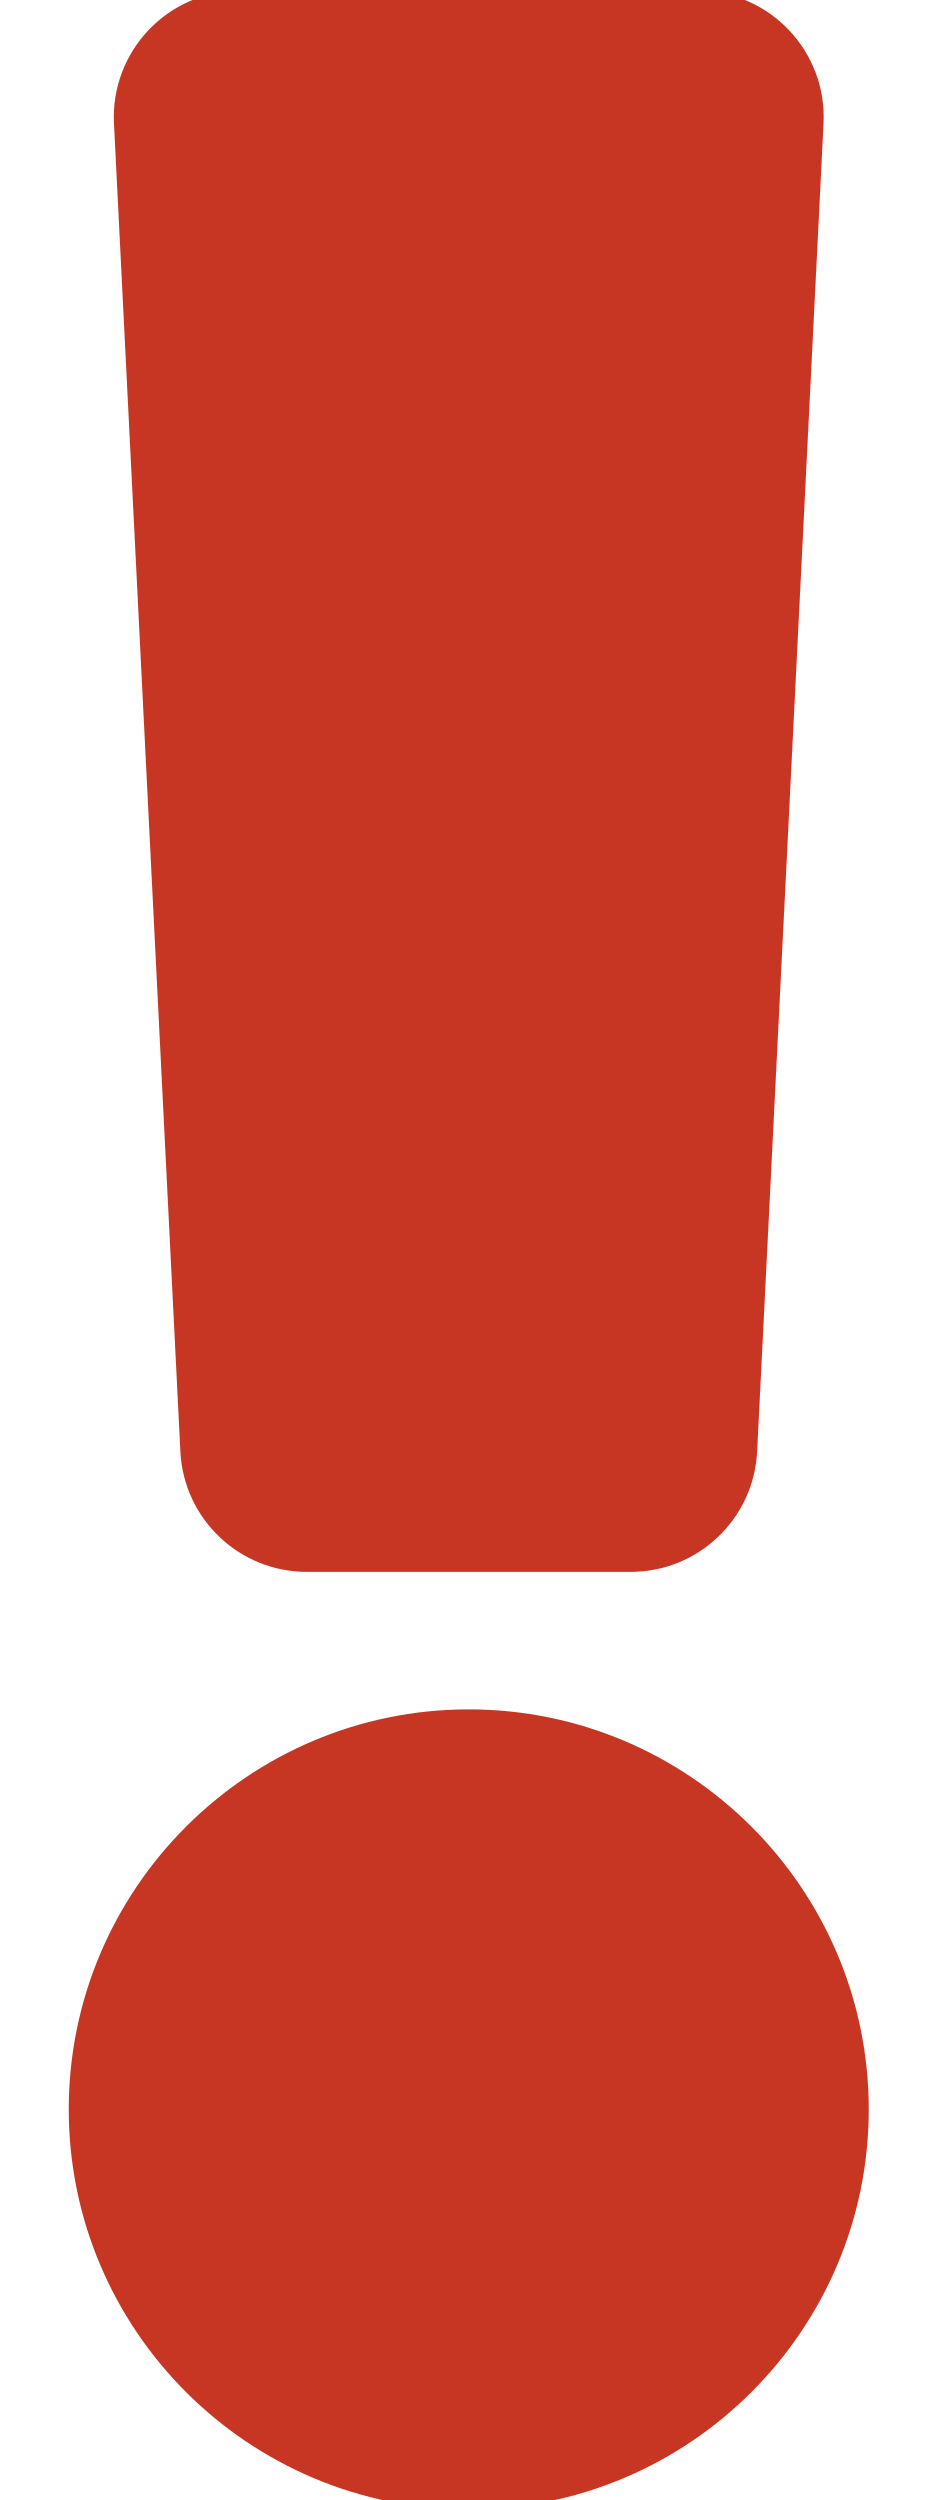
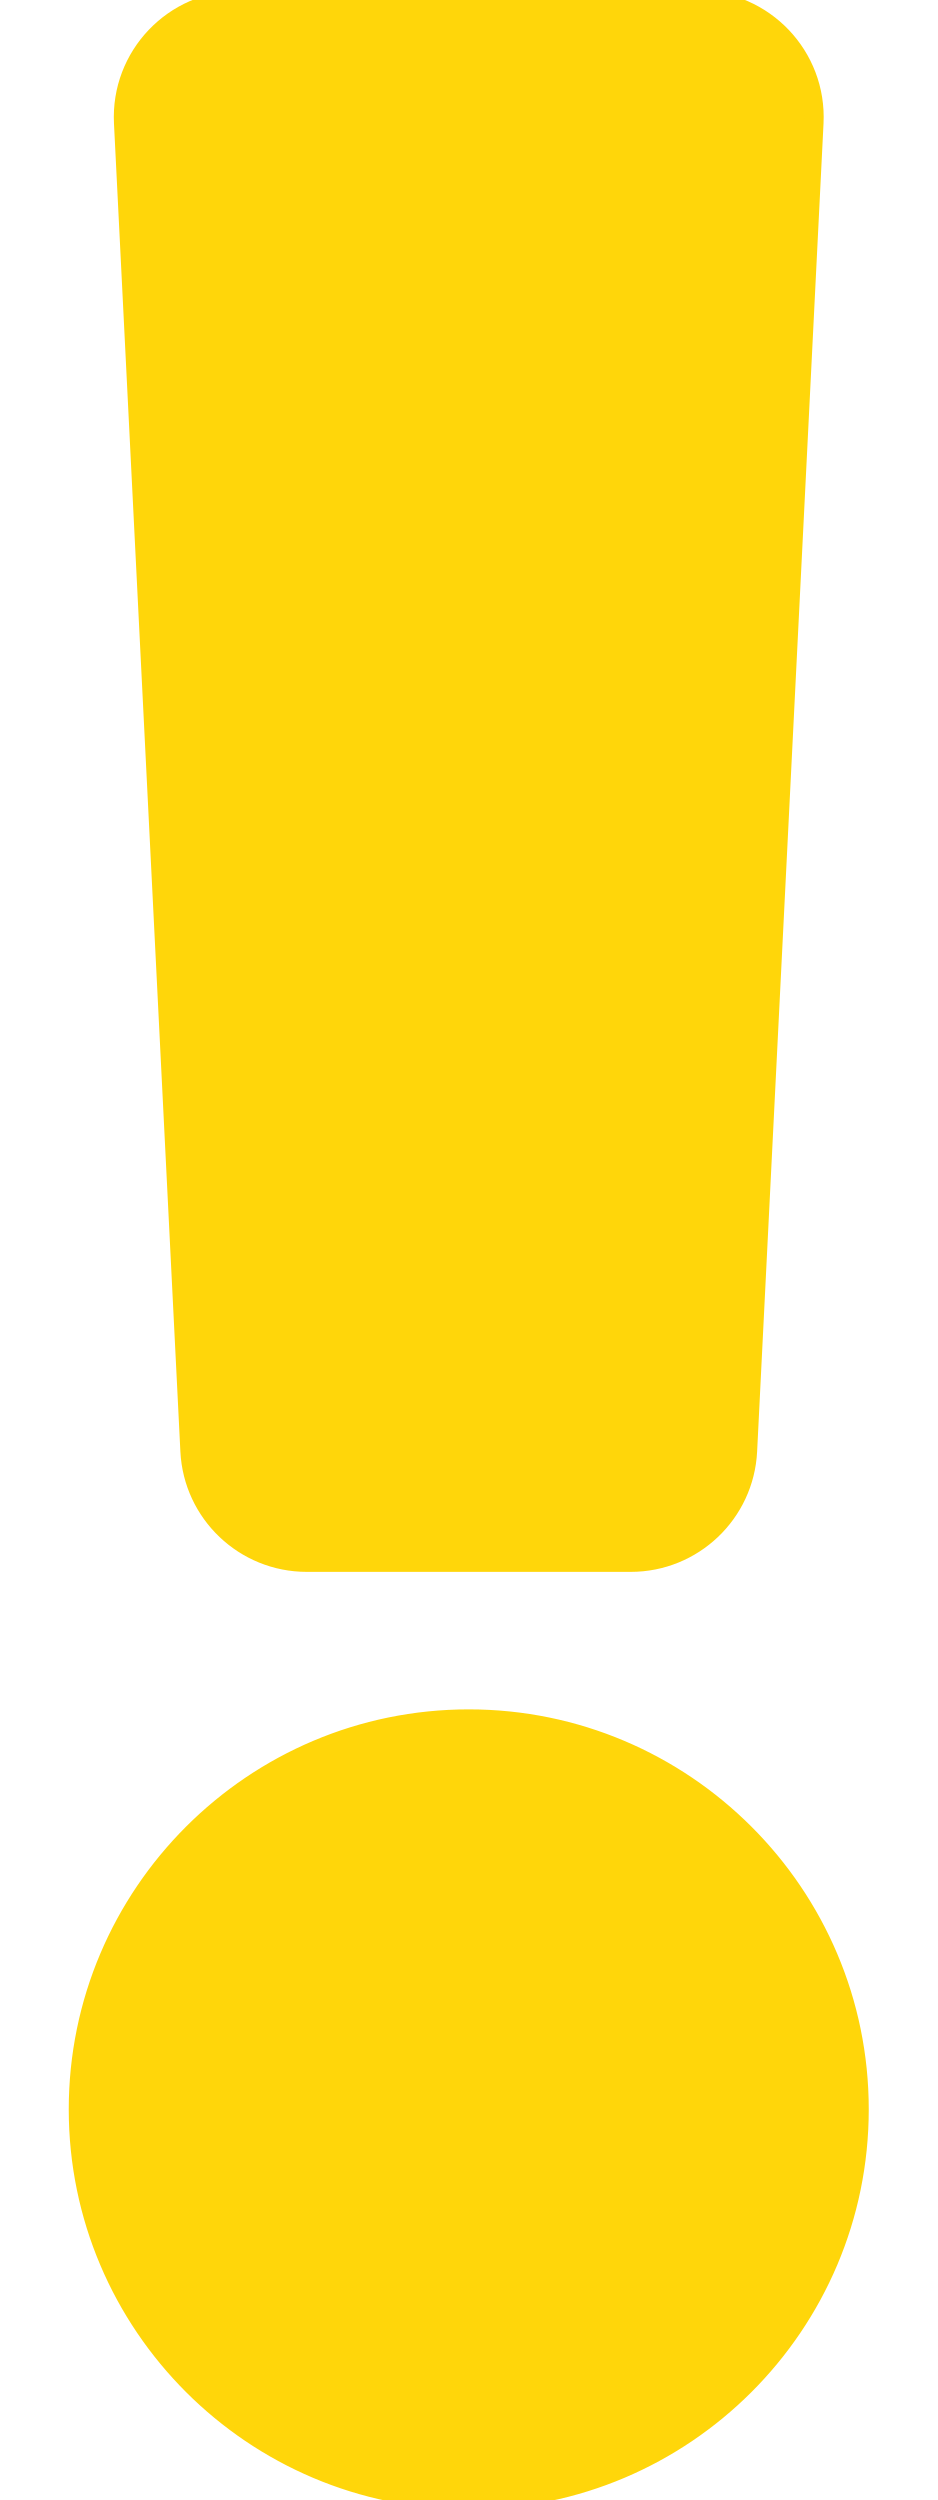
<svg xmlns="http://www.w3.org/2000/svg" aria-hidden="true" focusable="false" data-prefix="fas" data-icon="exclamation" class="svg-inline--fa fa-exclamation fa-w-6" role="img" viewBox="0 0 192 512">
-   <path fill="#C63623" d="M176 432c0 44.112-35.888 80-80 80s-80-35.888-80-80 35.888-80 80-80 80 35.888 80 80zM25.26 25.199l13.6 272C39.499 309.972 50.041 320 62.83 320h66.34c12.789 0 23.331-10.028 23.97-22.801l13.6-272C167.425 11.49 156.496 0 142.77 0H49.23C35.504 0 24.575 11.49 25.26 25.199z" stroke="#C63623" stroke-width="3.84" />
+   <path fill="#FFD60A" d="M176 432c0 44.112-35.888 80-80 80s-80-35.888-80-80 35.888-80 80-80 80 35.888 80 80zM25.26 25.199l13.6 272C39.499 309.972 50.041 320 62.83 320h66.34c12.789 0 23.331-10.028 23.97-22.801l13.6-272C167.425 11.49 156.496 0 142.77 0H49.23C35.504 0 24.575 11.49 25.26 25.199z" stroke="#FFD60A" stroke-width="3.84" />
</svg>
